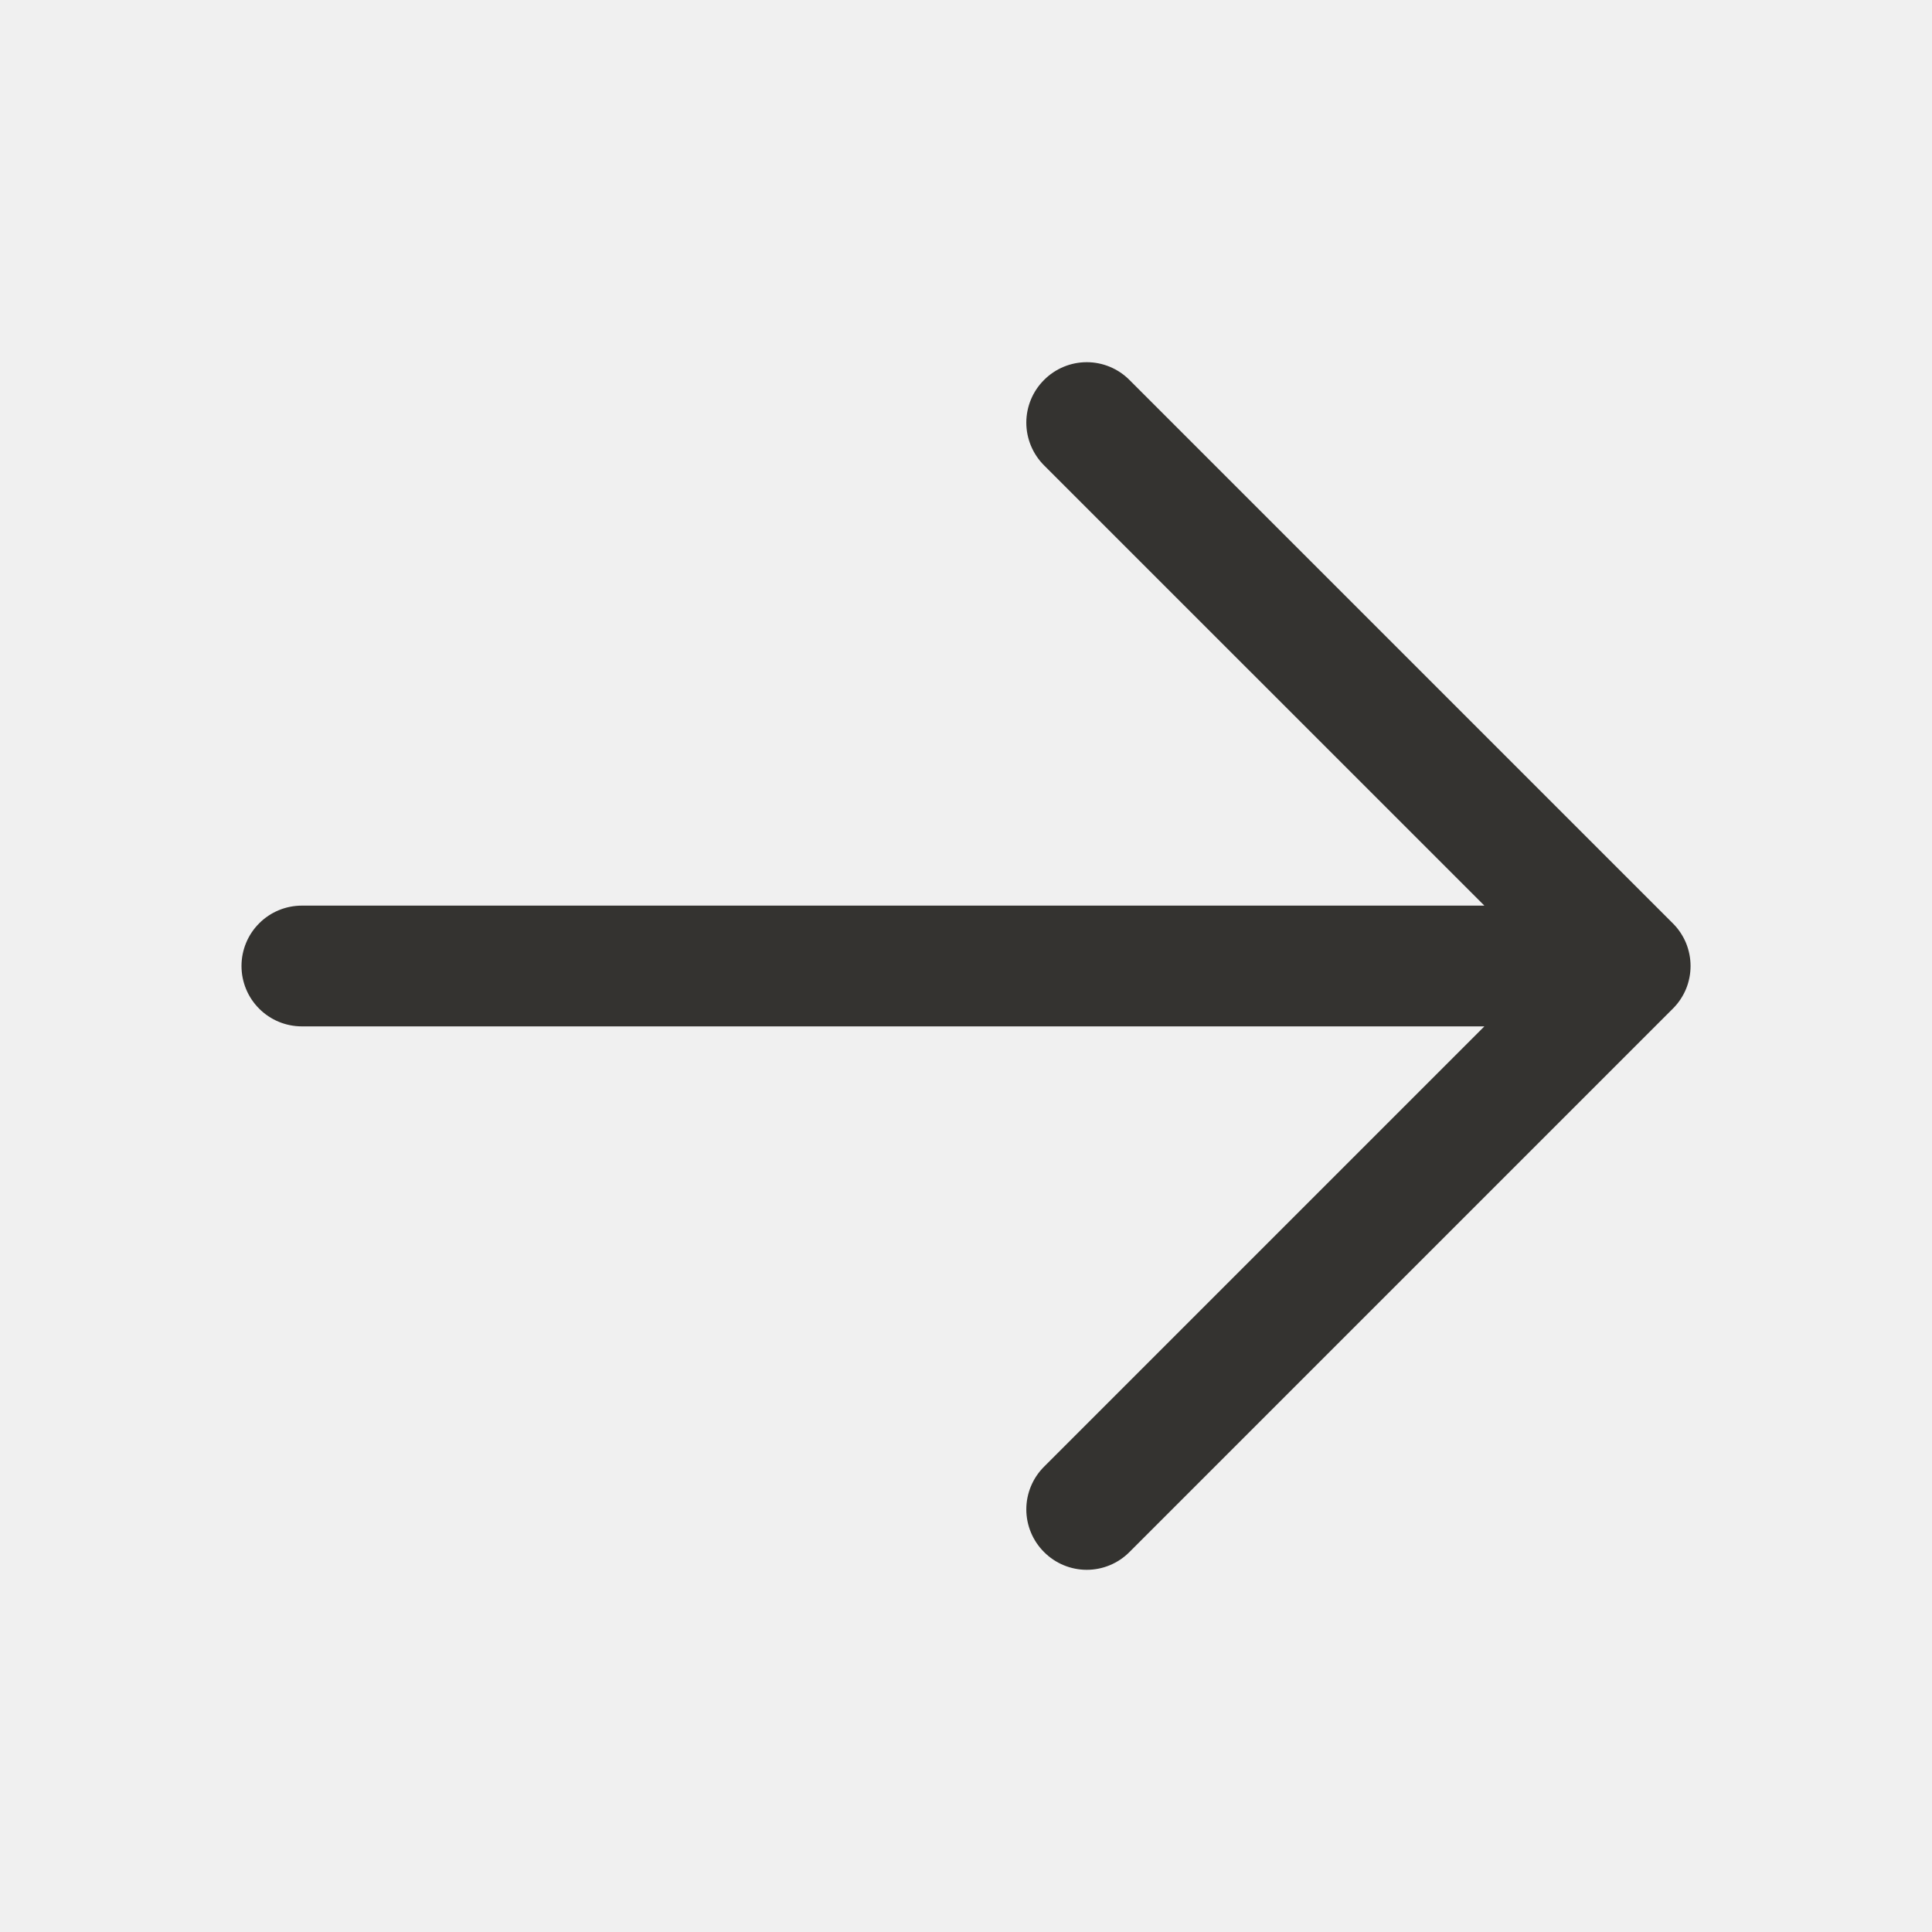
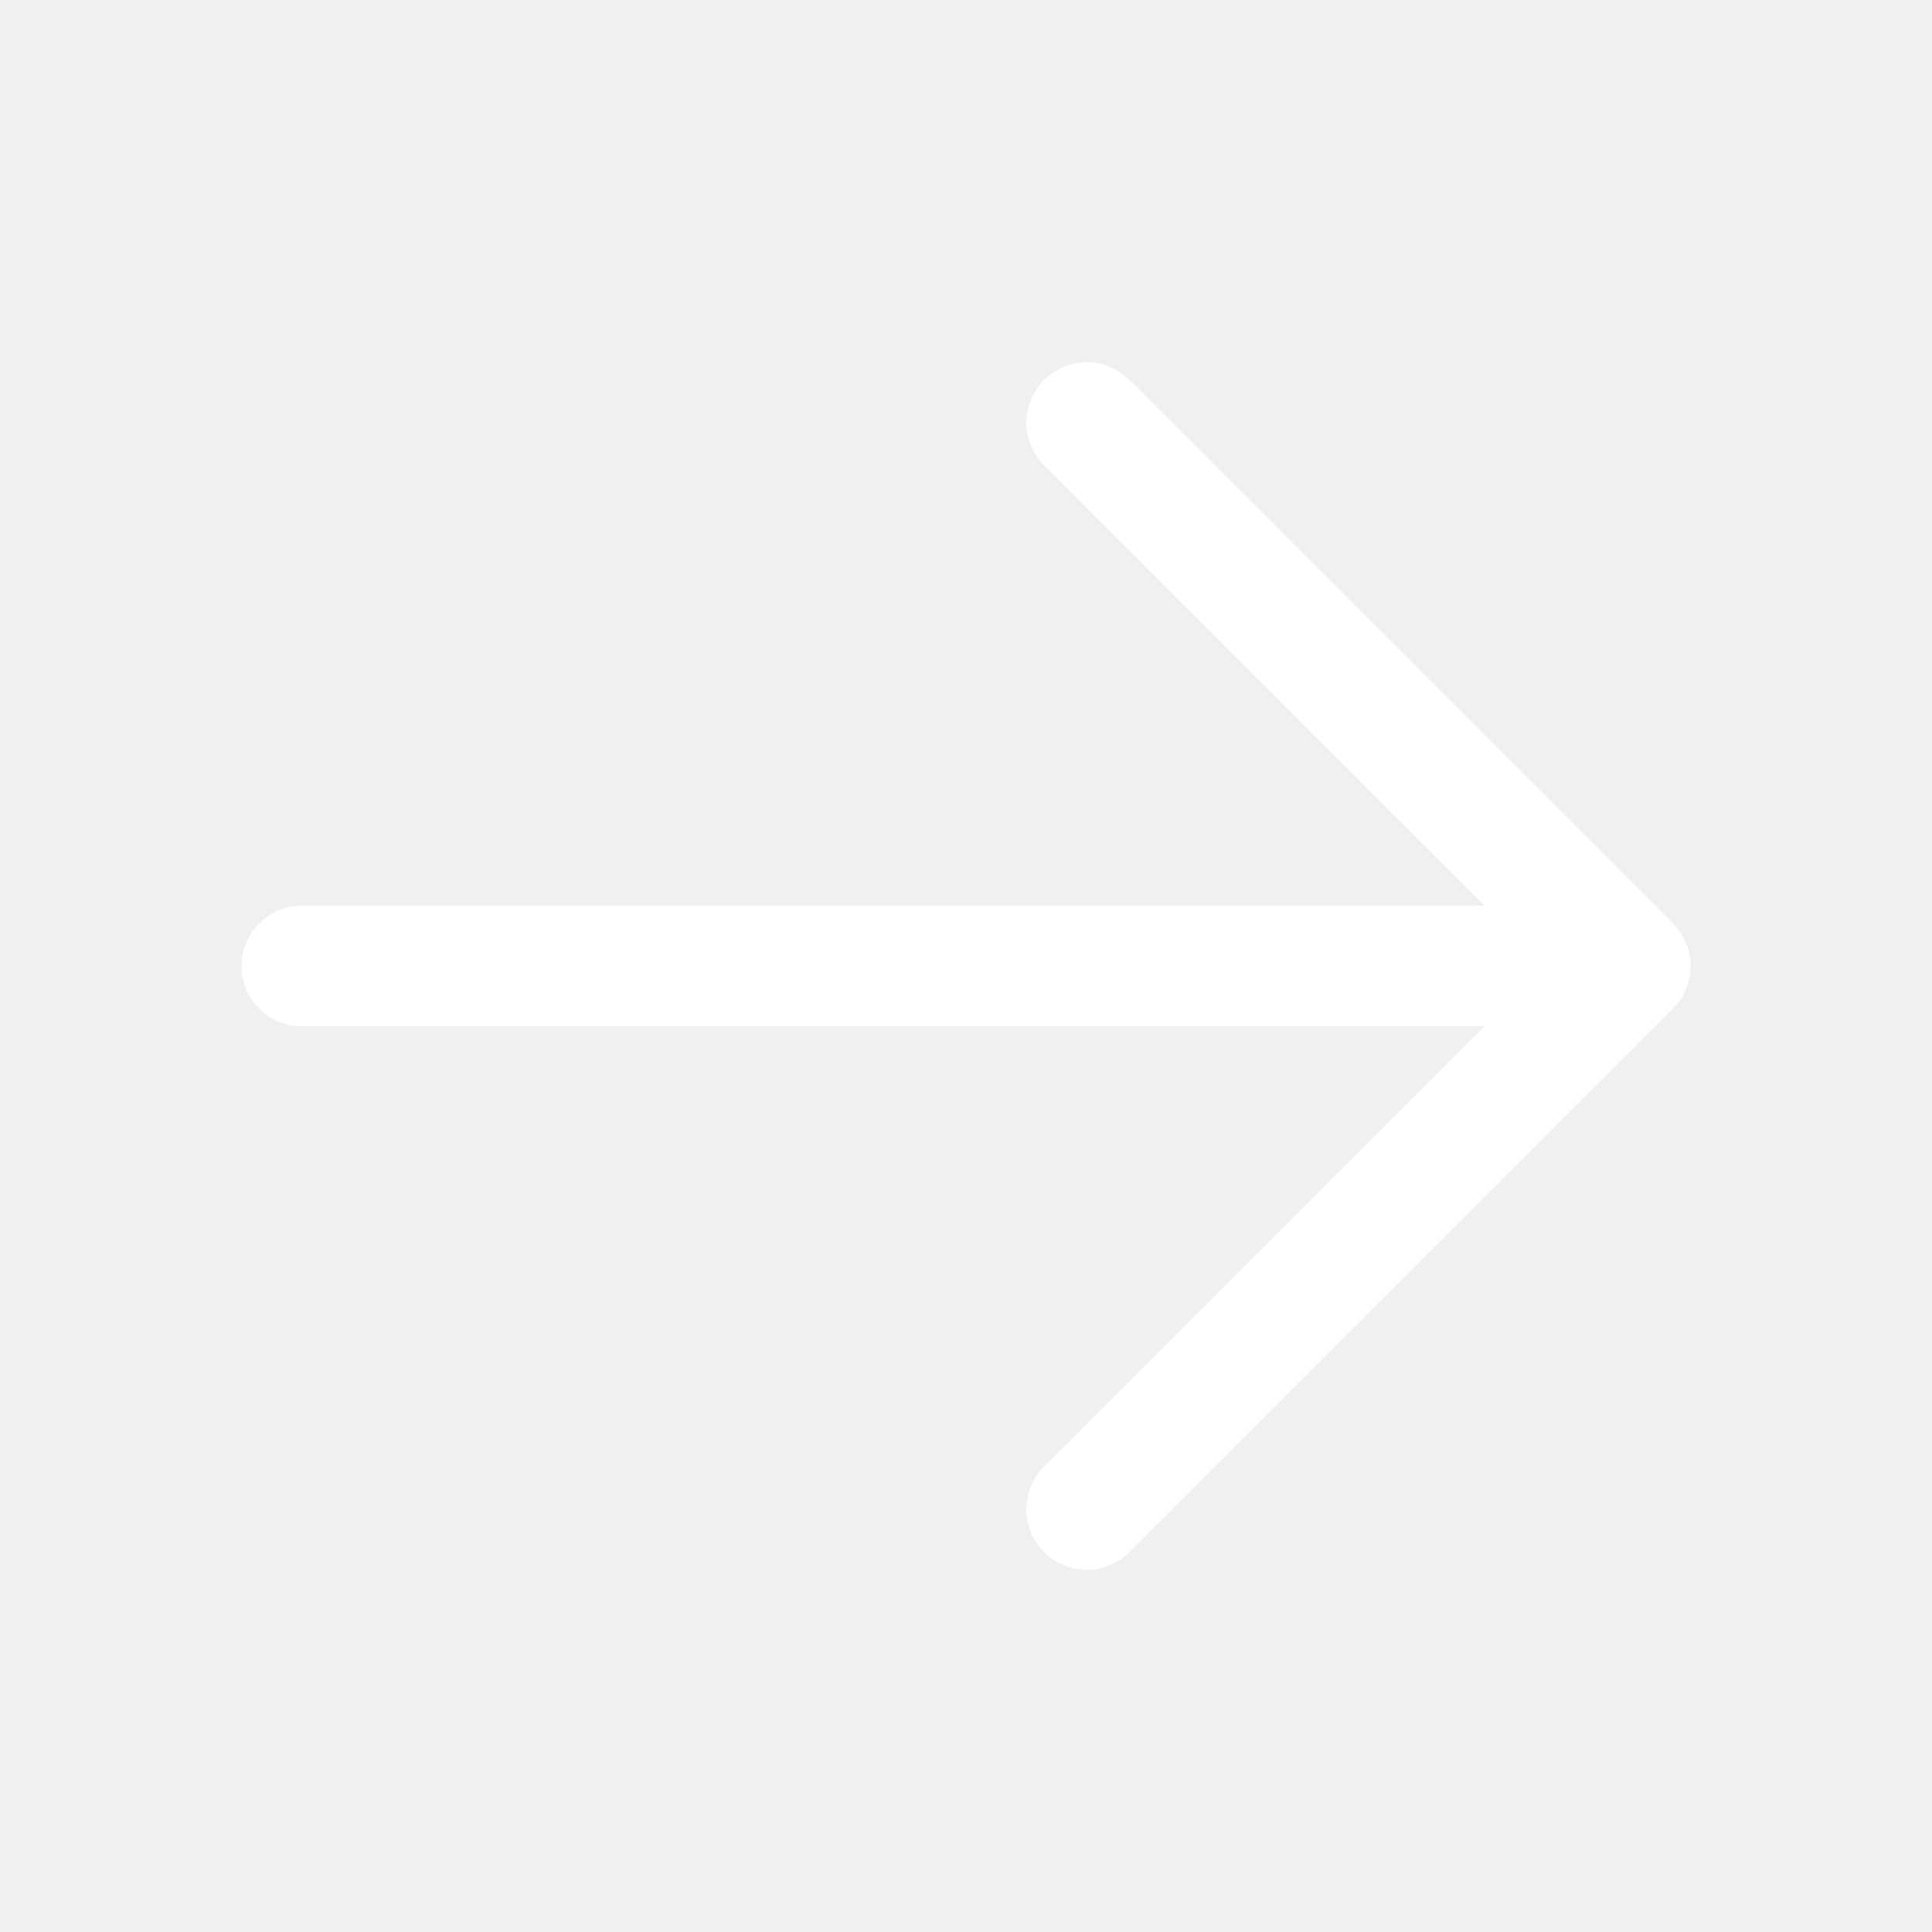
- <svg xmlns="http://www.w3.org/2000/svg" width="32" height="32" viewBox="0 0 32 32" fill="none">
-   <path d="M27.707 16.707L18.707 25.707C18.52 25.895 18.265 26.001 18 26.001C17.735 26.001 17.48 25.895 17.293 25.707C17.105 25.52 16.999 25.265 16.999 25C16.999 24.735 17.105 24.48 17.293 24.293L24.586 17H5C4.735 17 4.48 16.895 4.293 16.707C4.105 16.52 4 16.265 4 16C4 15.735 4.105 15.48 4.293 15.293C4.48 15.105 4.735 15 5 15H24.586L17.293 7.708C17.105 7.52 16.999 7.265 16.999 7C16.999 6.735 17.105 6.48 17.293 6.293C17.48 6.105 17.735 5.999 18 5.999C18.265 5.999 18.52 6.105 18.707 6.293L27.707 15.293C27.8 15.385 27.874 15.496 27.925 15.617C27.975 15.739 28.001 15.869 28.001 16C28.001 16.131 27.975 16.262 27.925 16.383C27.874 16.504 27.8 16.615 27.707 16.707Z" fill="#343330" />
+ <svg xmlns="http://www.w3.org/2000/svg" width="24" height="24" viewBox="0 0 24 24" fill="none">
+   <path d="M20.781 12.531L14.031 19.281C13.89 19.421 13.699 19.5 13.5 19.5C13.301 19.5 13.11 19.421 12.969 19.281C12.829 19.14 12.75 18.949 12.75 18.75C12.75 18.551 12.829 18.36 12.969 18.219L18.44 12.75H3.75C3.551 12.75 3.36 12.671 3.22 12.53C3.079 12.39 3 12.199 3 12C3 11.801 3.079 11.61 3.22 11.47C3.36 11.329 3.551 11.25 3.75 11.25H18.44L12.969 5.781C12.829 5.64 12.75 5.449 12.75 5.25C12.75 5.051 12.829 4.86 12.969 4.719C13.11 4.579 13.301 4.5 13.5 4.5C13.699 4.5 13.89 4.579 14.031 4.719L20.781 11.469C20.85 11.539 20.906 11.622 20.943 11.713C20.981 11.804 21.001 11.901 21.001 12C21.001 12.098 20.981 12.196 20.943 12.287C20.906 12.378 20.85 12.461 20.781 12.531Z" fill="white" />
</svg>
